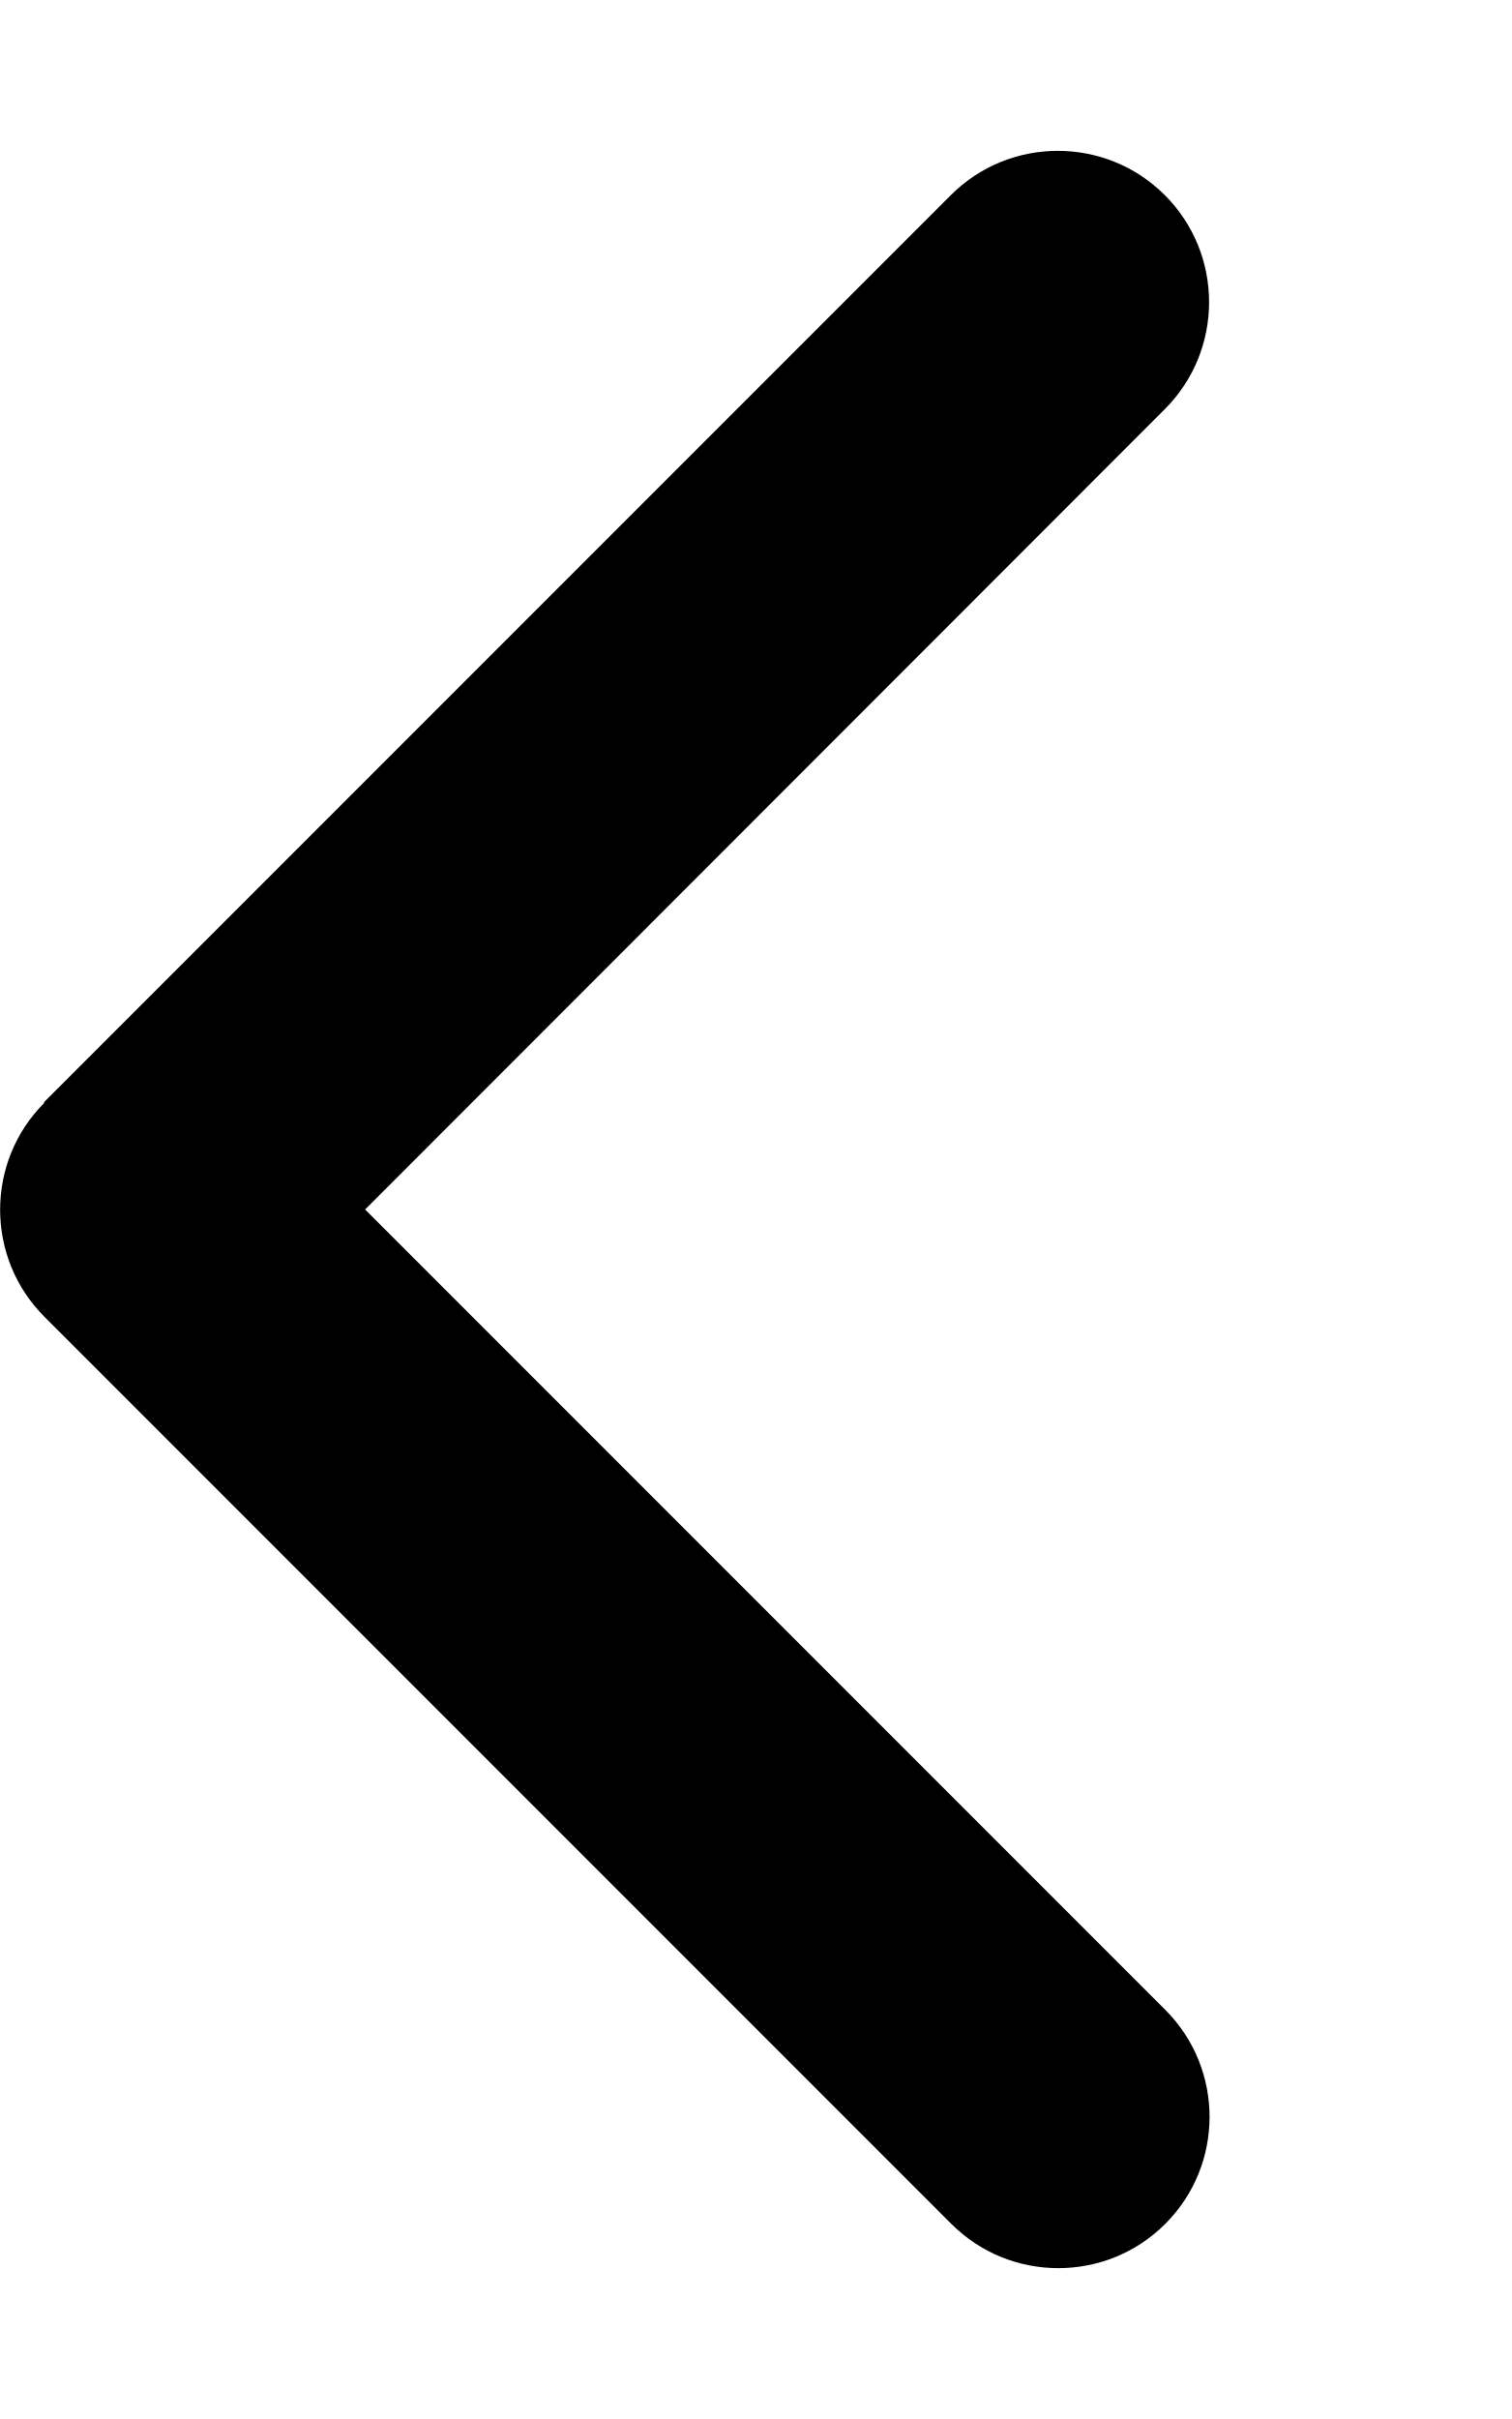
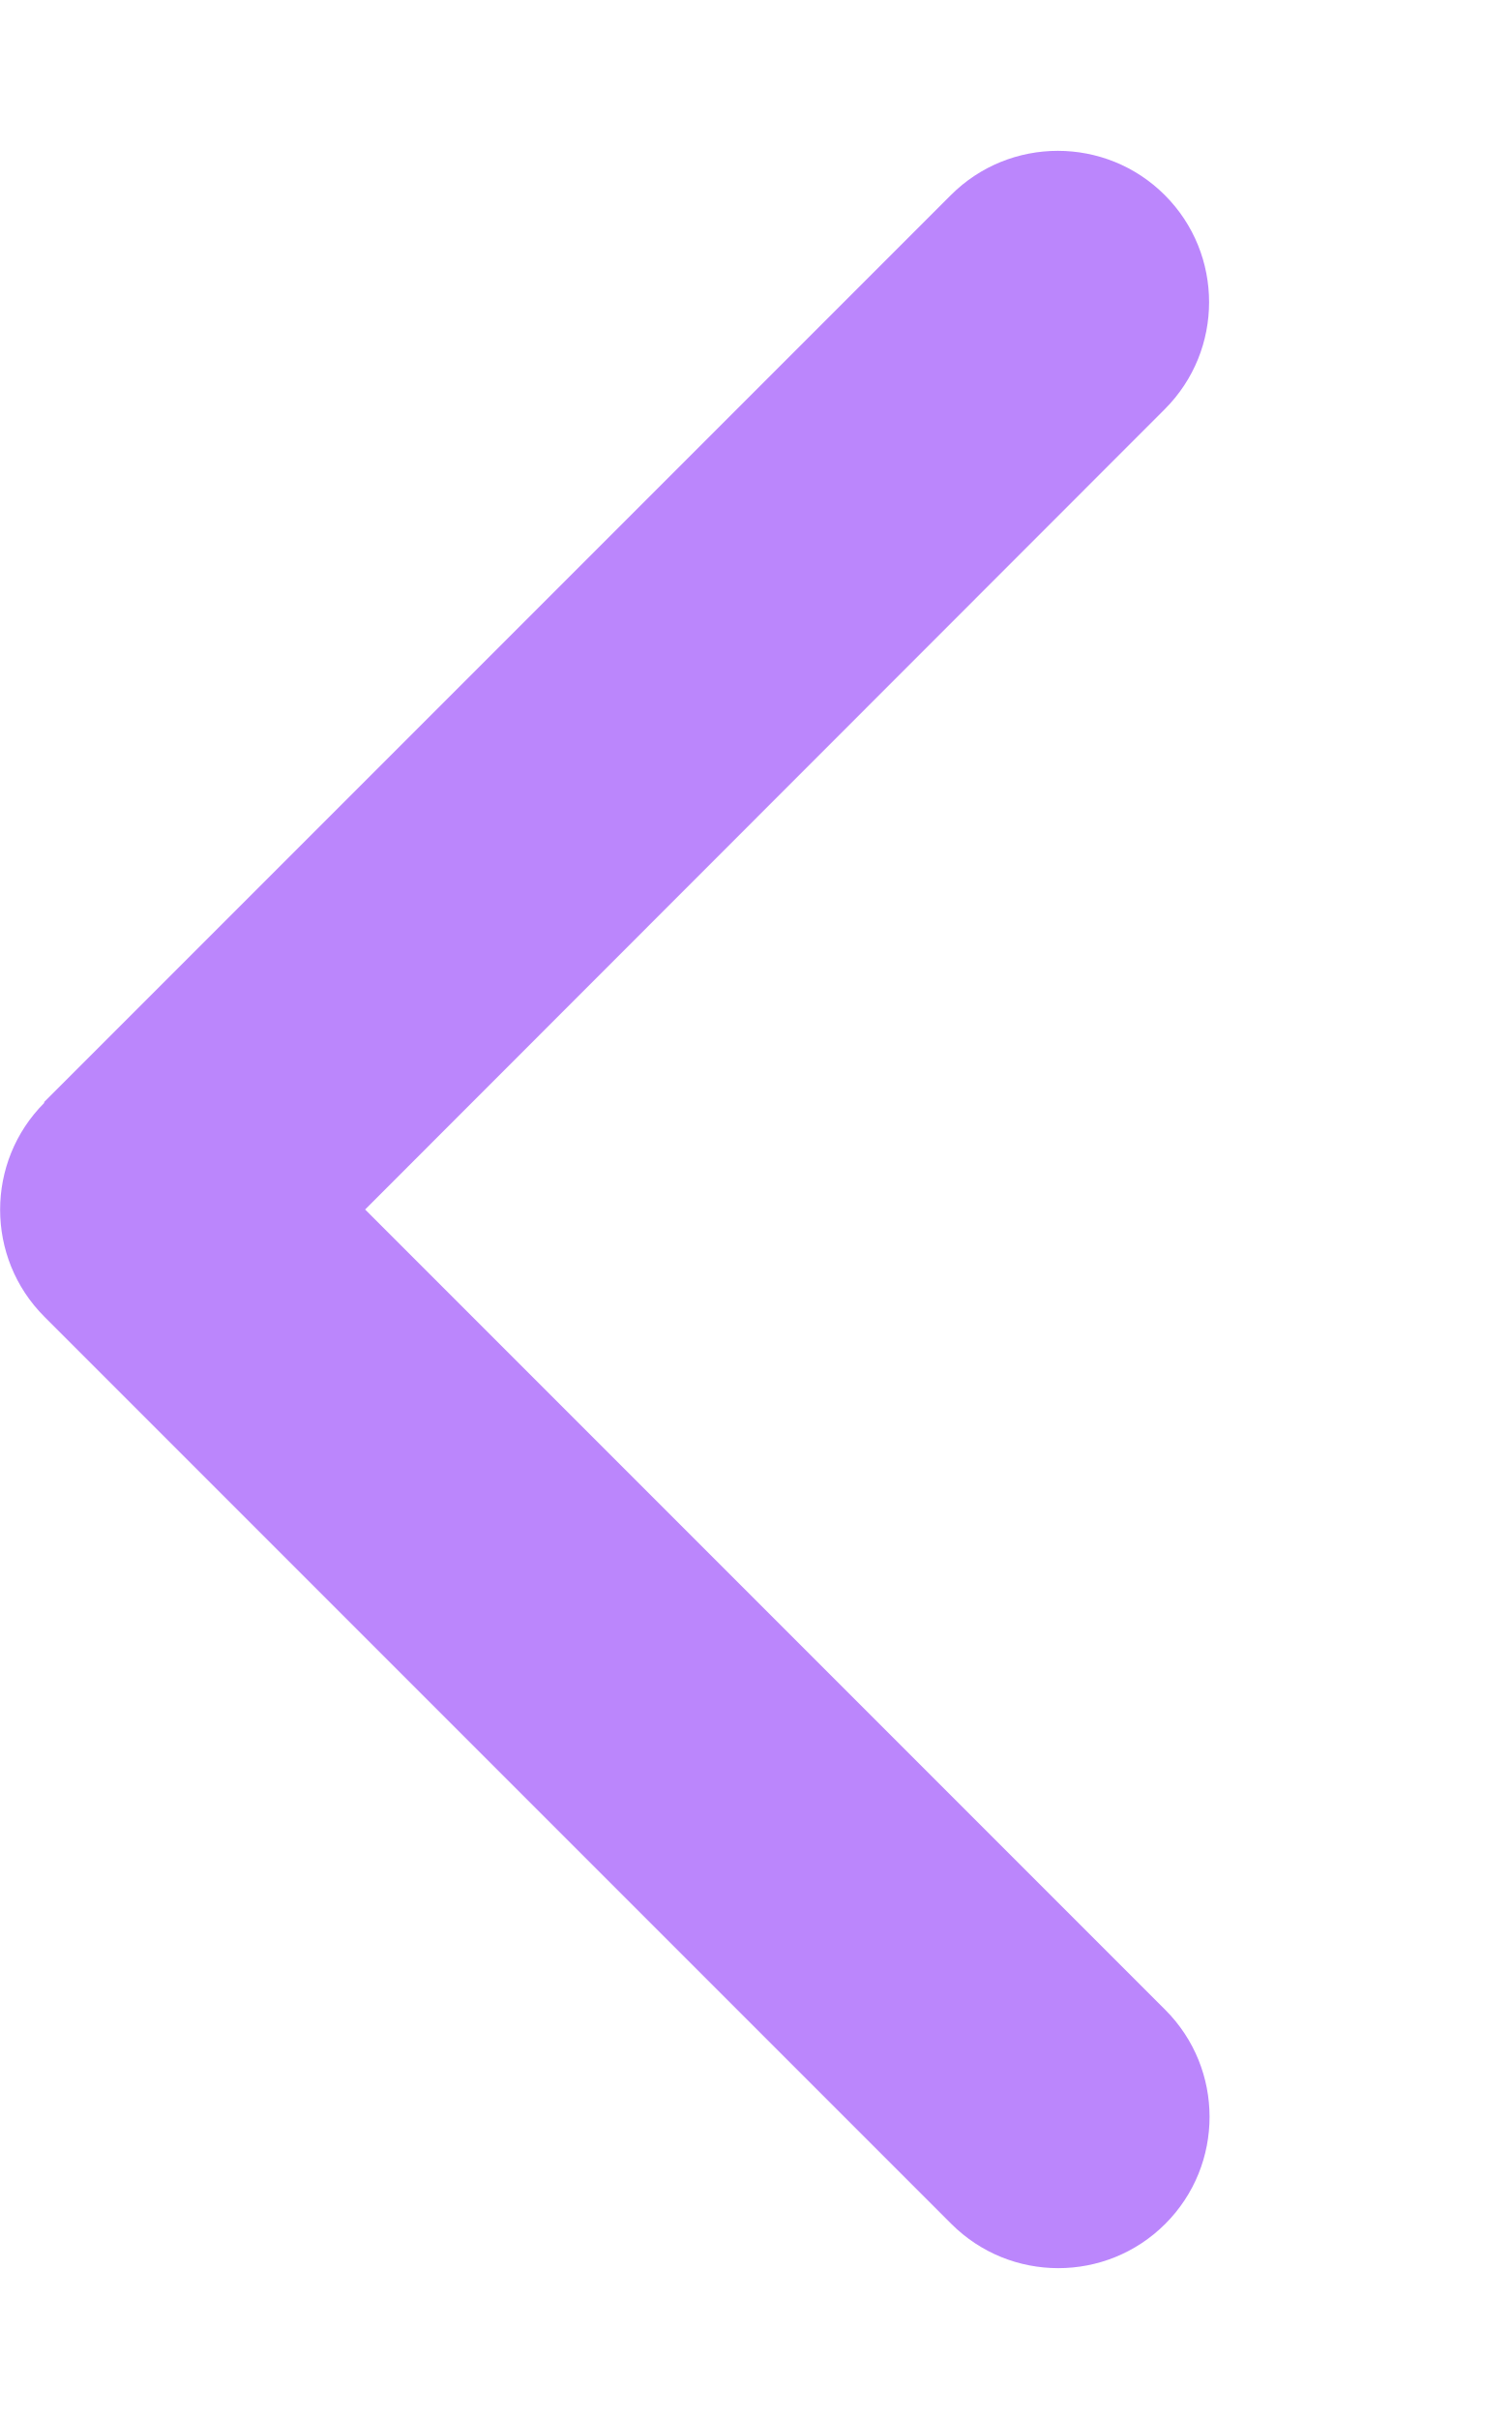
<svg xmlns="http://www.w3.org/2000/svg" viewBox="0 0 320 512">
-   <path fill="black" d="M9.4 233.4c-12.5 12.5-12.5 32.8 0 45.3l192 192c12.5 12.5 32.8 12.5 45.3 0s12.5-32.8 0-45.3L77.3 256 246.6 86.6c12.5-12.5 12.5-32.8 0-45.3s-32.8-12.5-45.3 0l-192 192z" />
+   <path fill="#BB86FC" d="M9.4 233.4c-12.5 12.5-12.5 32.8 0 45.3l192 192c12.5 12.5 32.8 12.5 45.3 0s12.5-32.8 0-45.3L77.3 256 246.6 86.6c12.5-12.5 12.5-32.8 0-45.3s-32.8-12.5-45.3 0l-192 192z" />
</svg>
